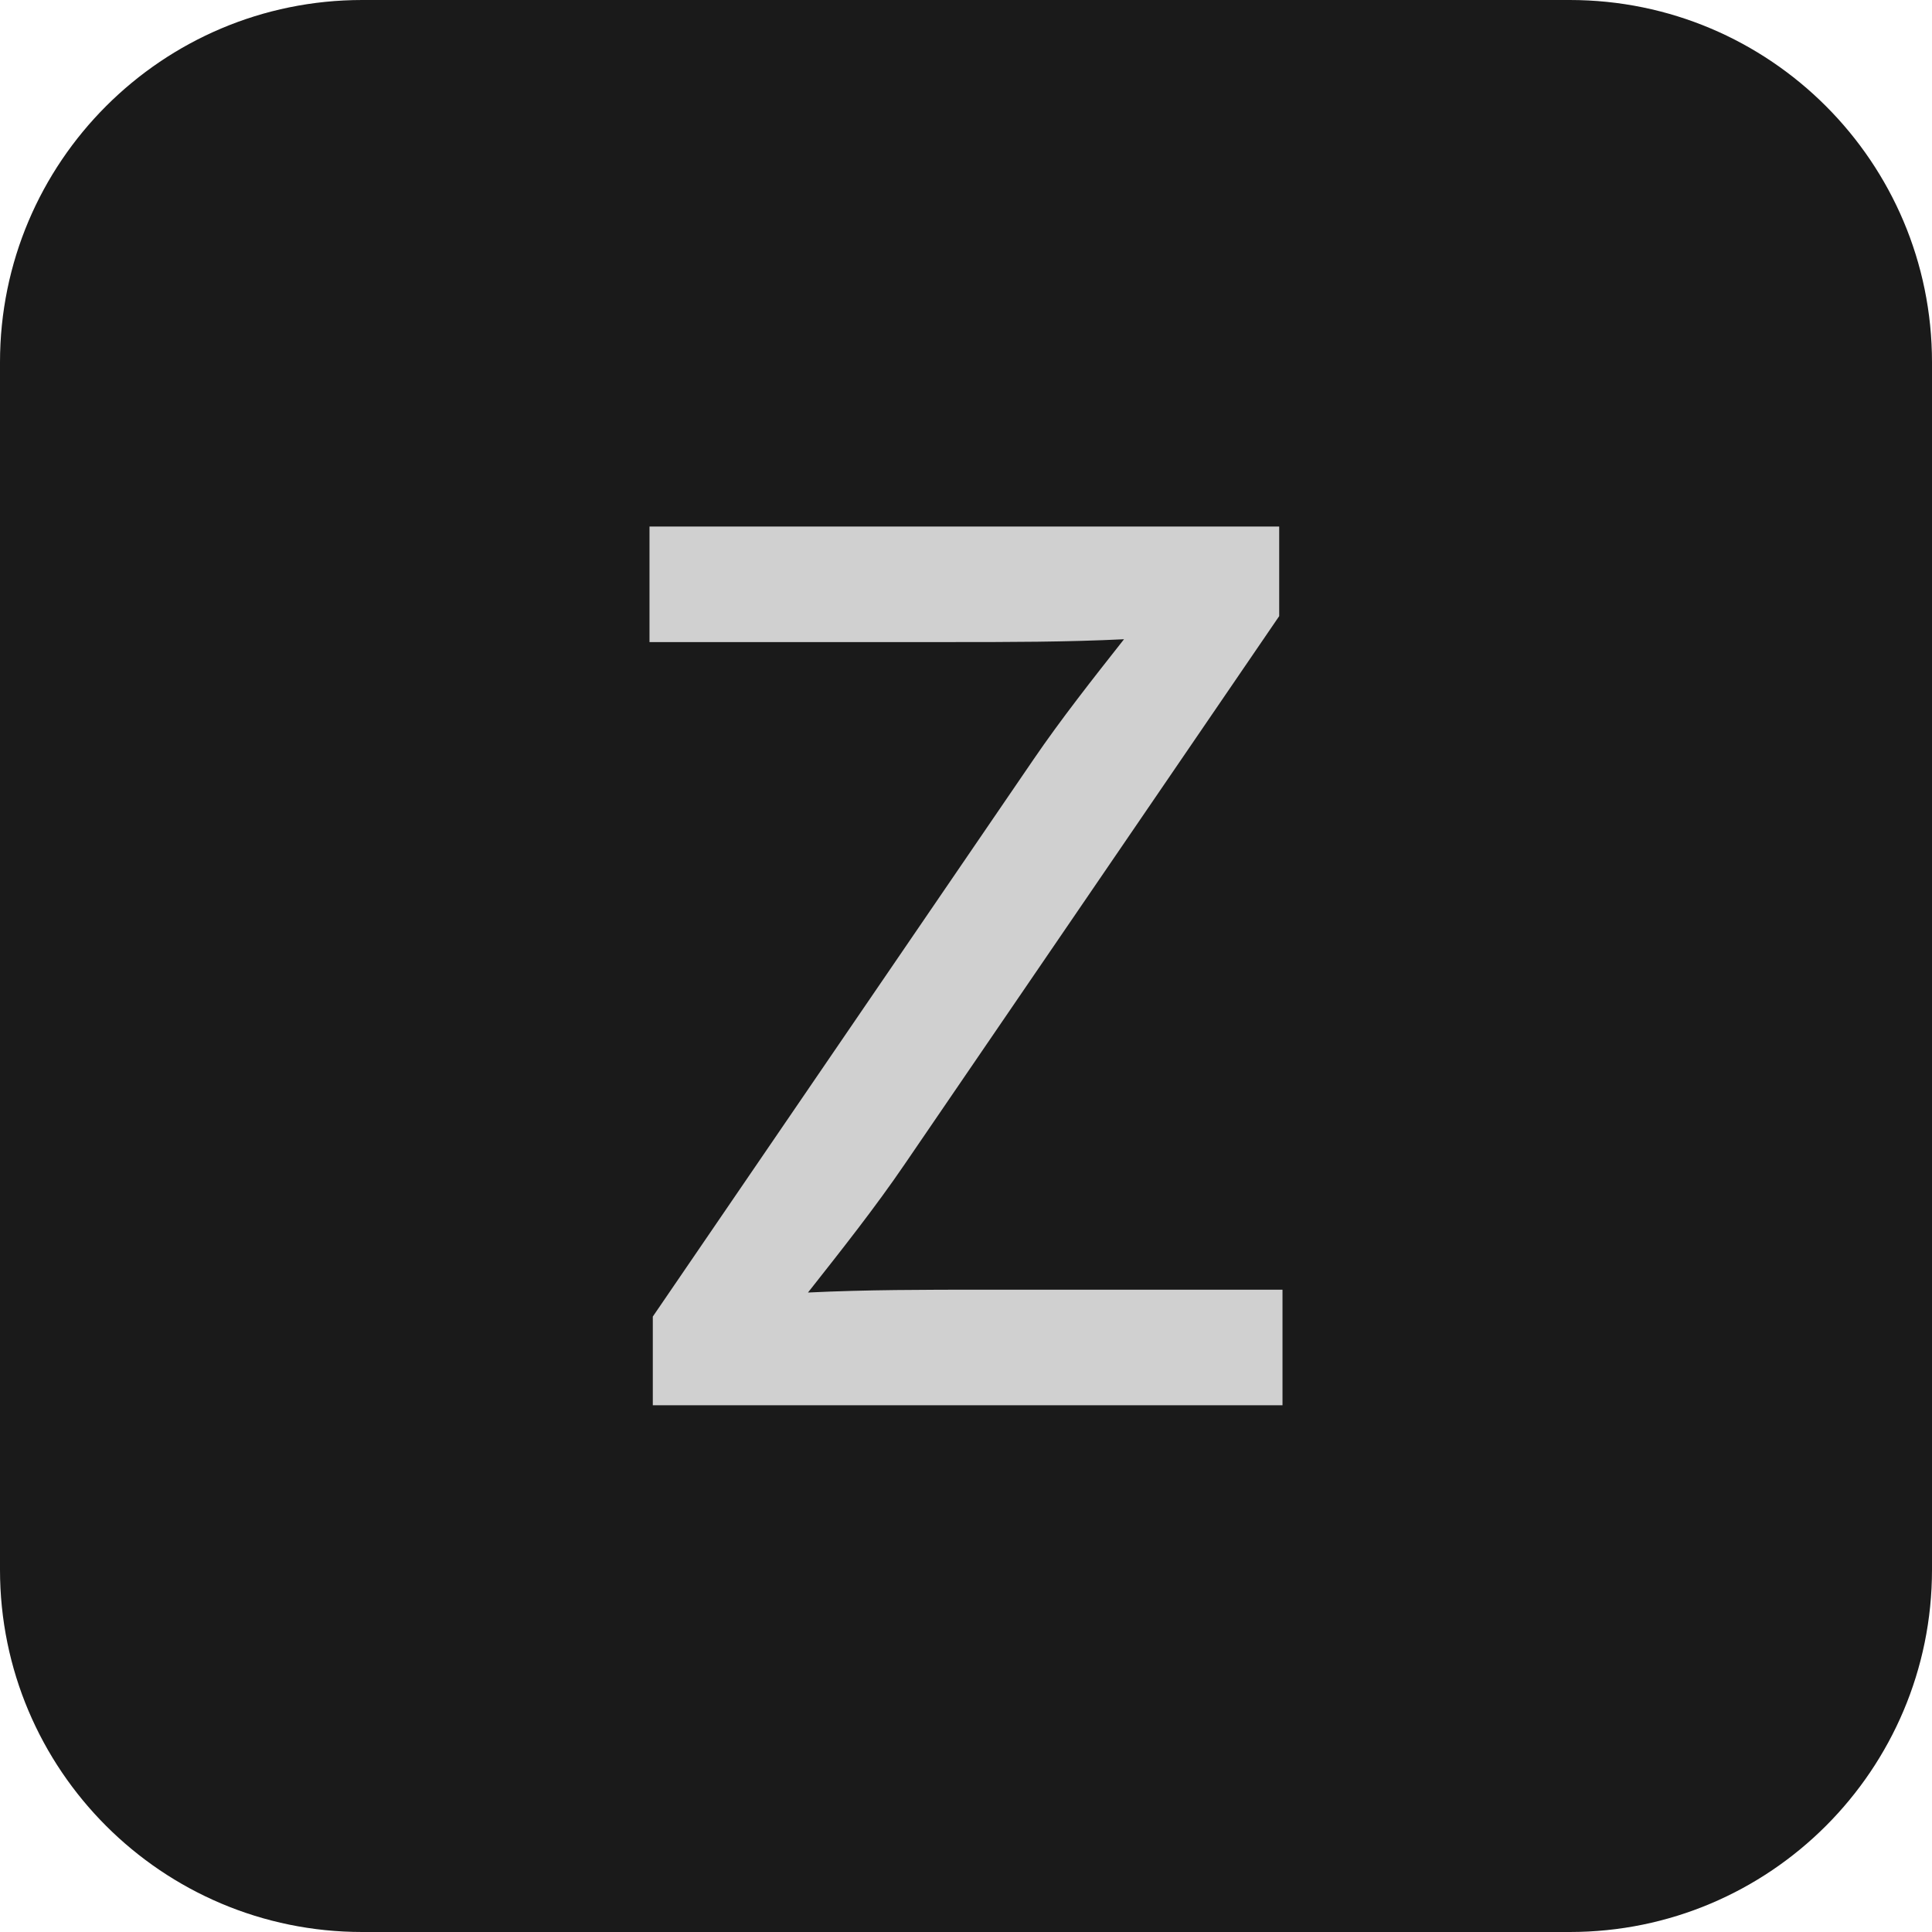
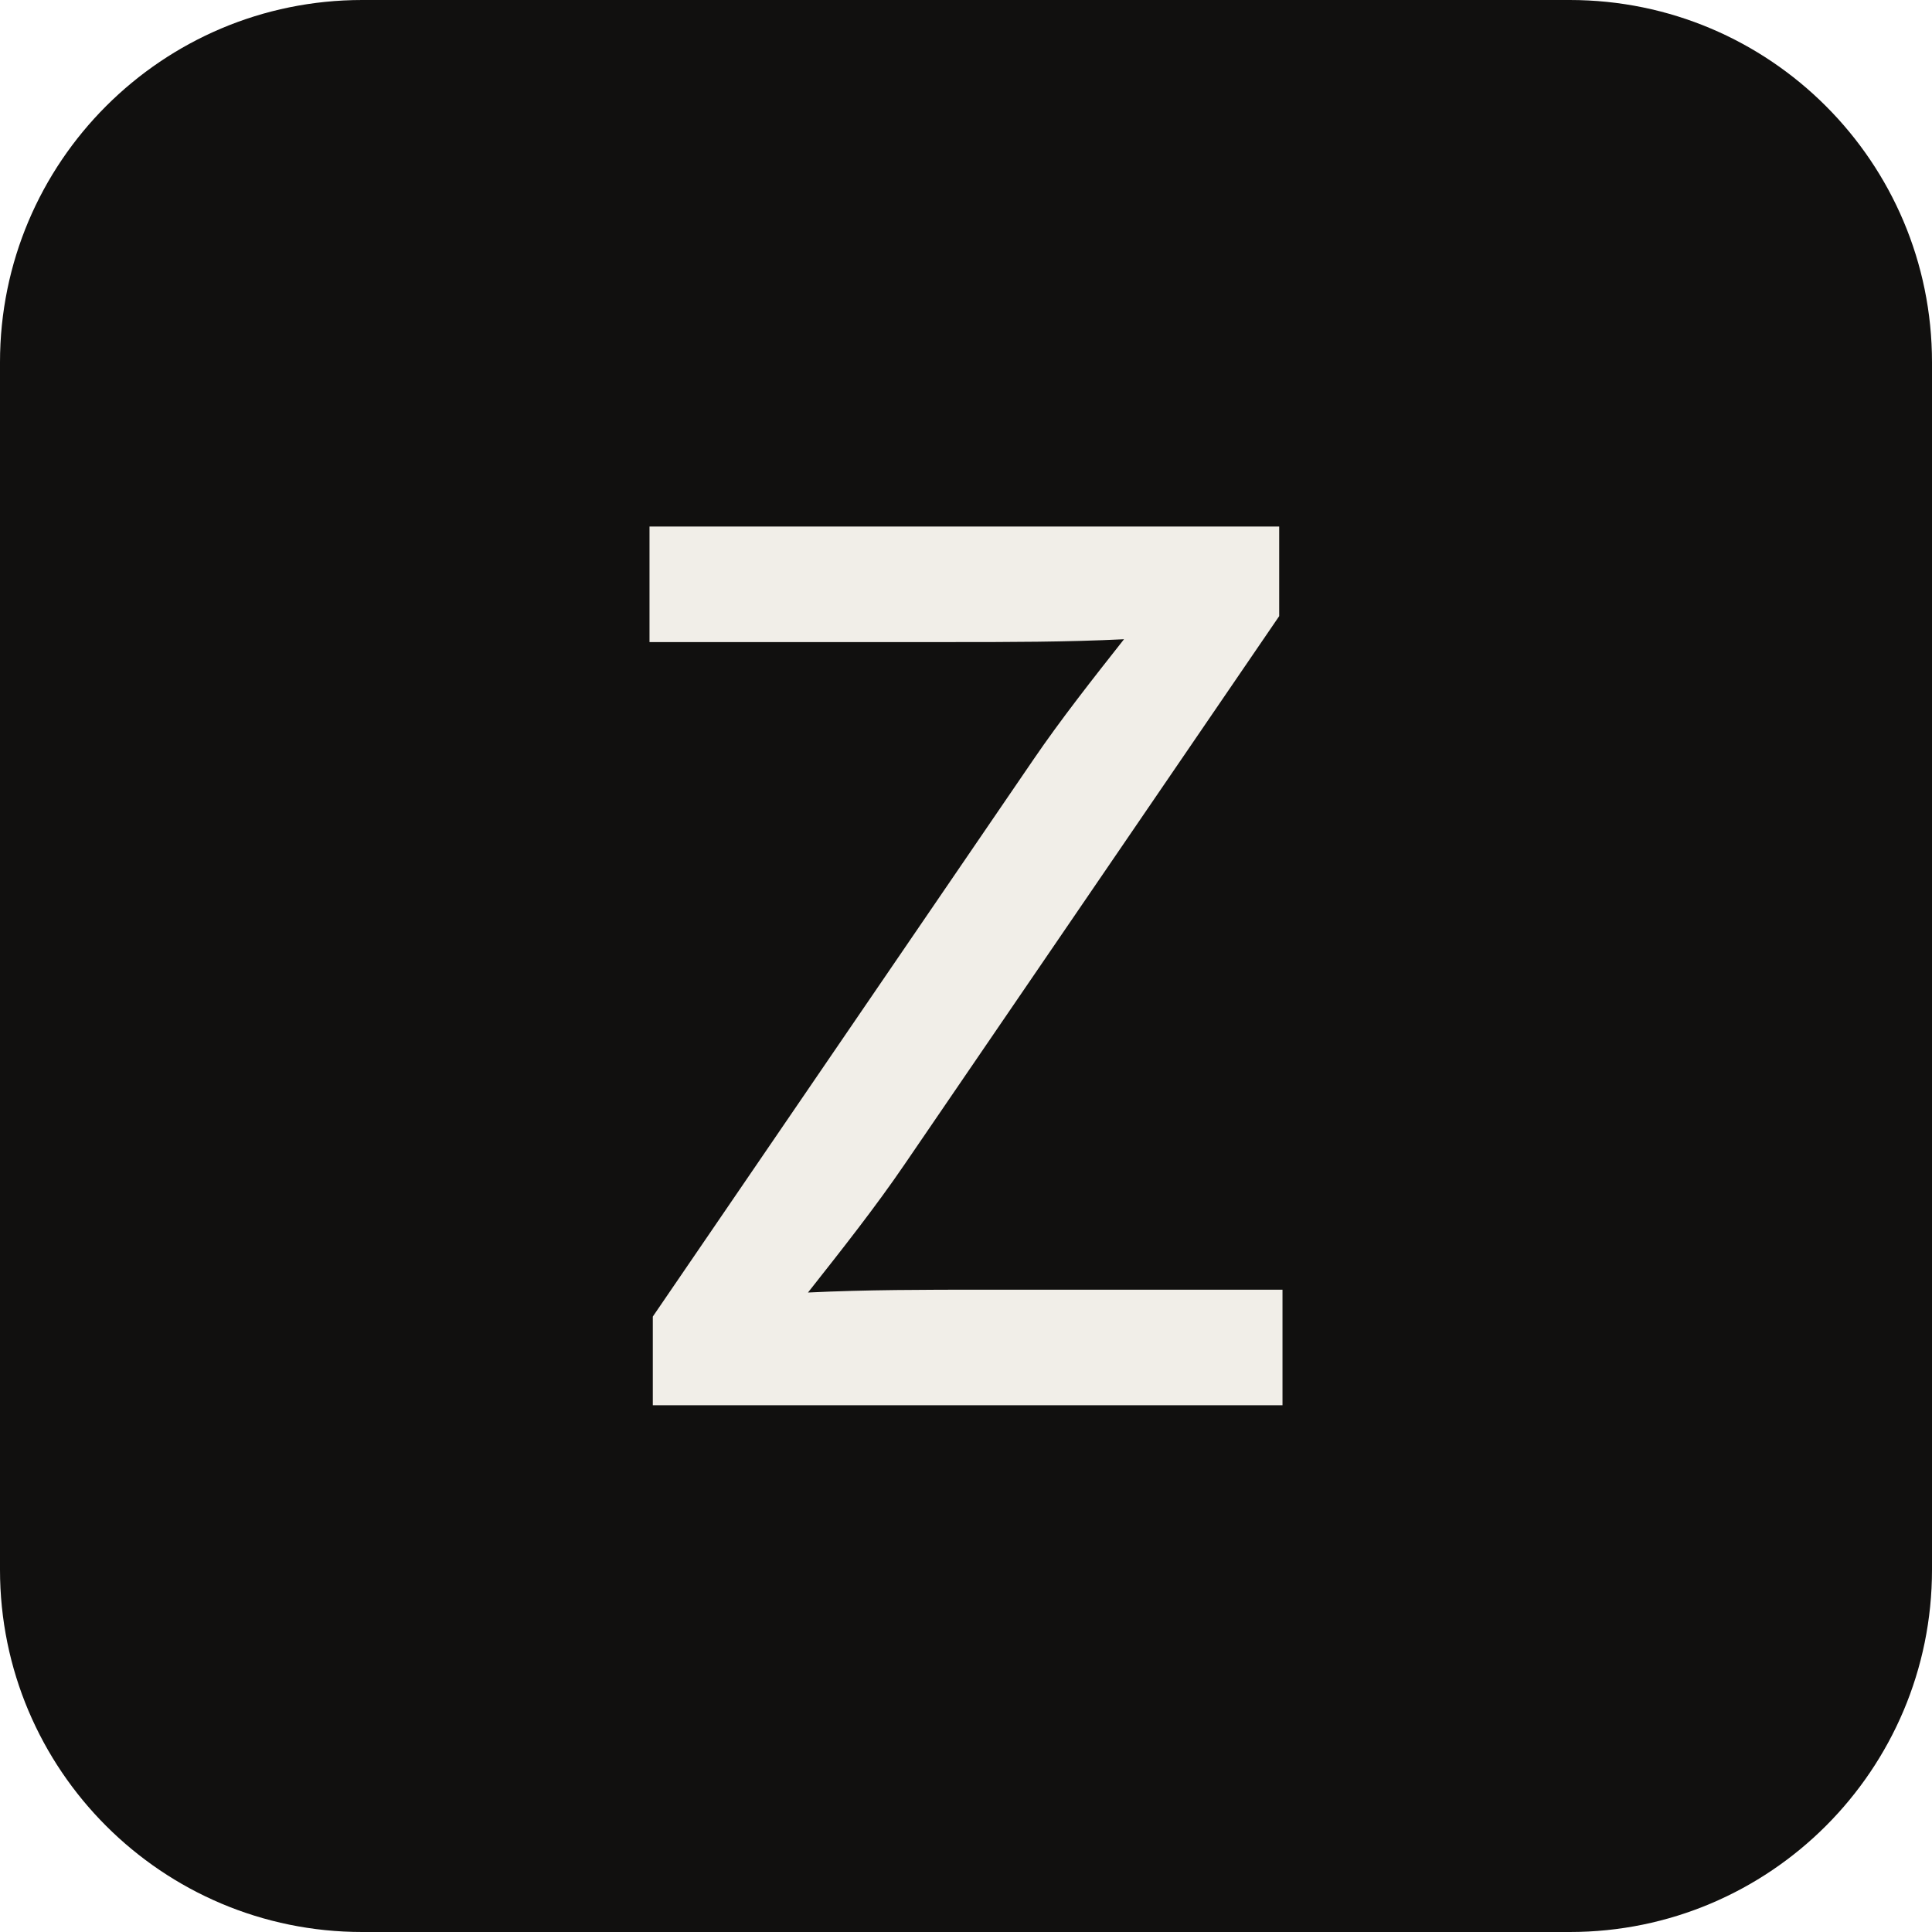
<svg xmlns="http://www.w3.org/2000/svg" viewBox="0 0 64 64" role="img" aria-label="Z favicon">
-   <rect width="64" height="64" rx="12" fill="#1a1a1a" />
-   <text x="50%" y="50%" fill="#d0d0d0" font-family="Inter, system-ui, -apple-system, Segoe UI, Arial, sans-serif" font-size="40" font-weight="500" letter-spacing="-1" dominant-baseline="central" text-anchor="middle">
+   <rect width="64" height="64" rx="12" fill="#11100f" />
+   <text x="50%" y="50%" fill="#f1eee8" font-family="Inter, system-ui, -apple-system, Segoe UI, Arial, sans-serif" font-size="40" font-weight="500" letter-spacing="-1" dominant-baseline="central" text-anchor="middle">
    Z
  </text>
</svg>
